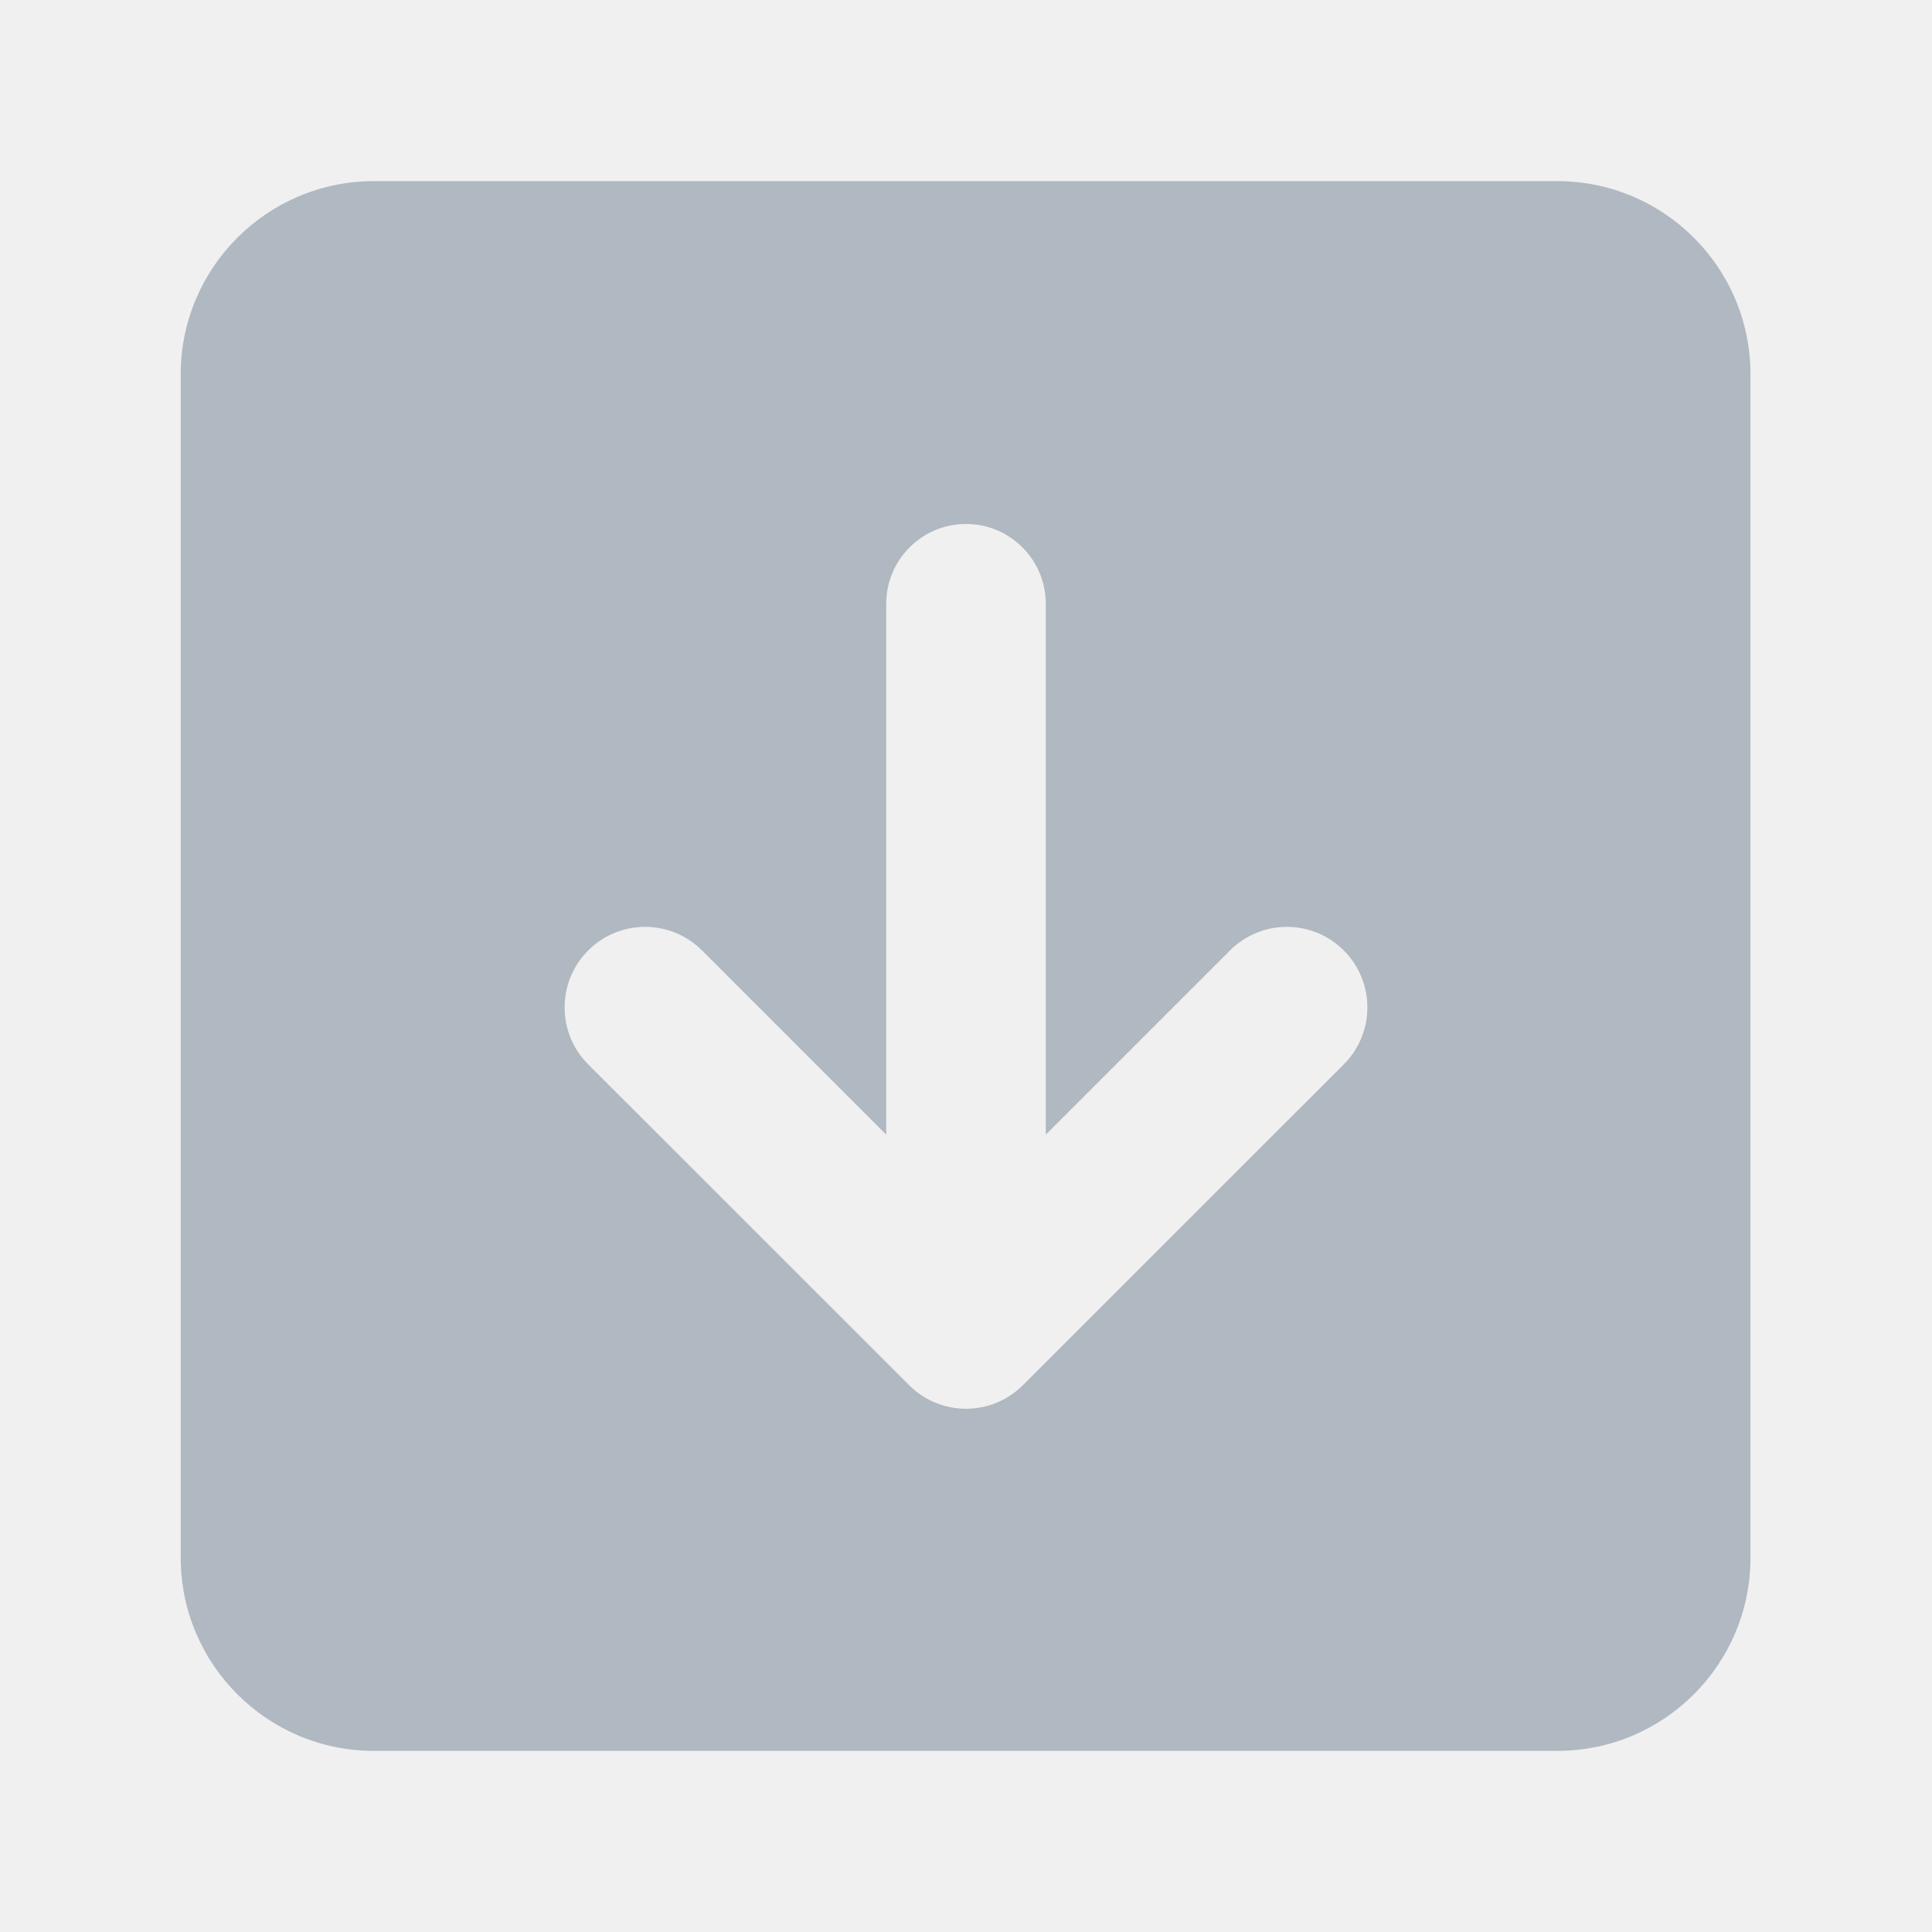
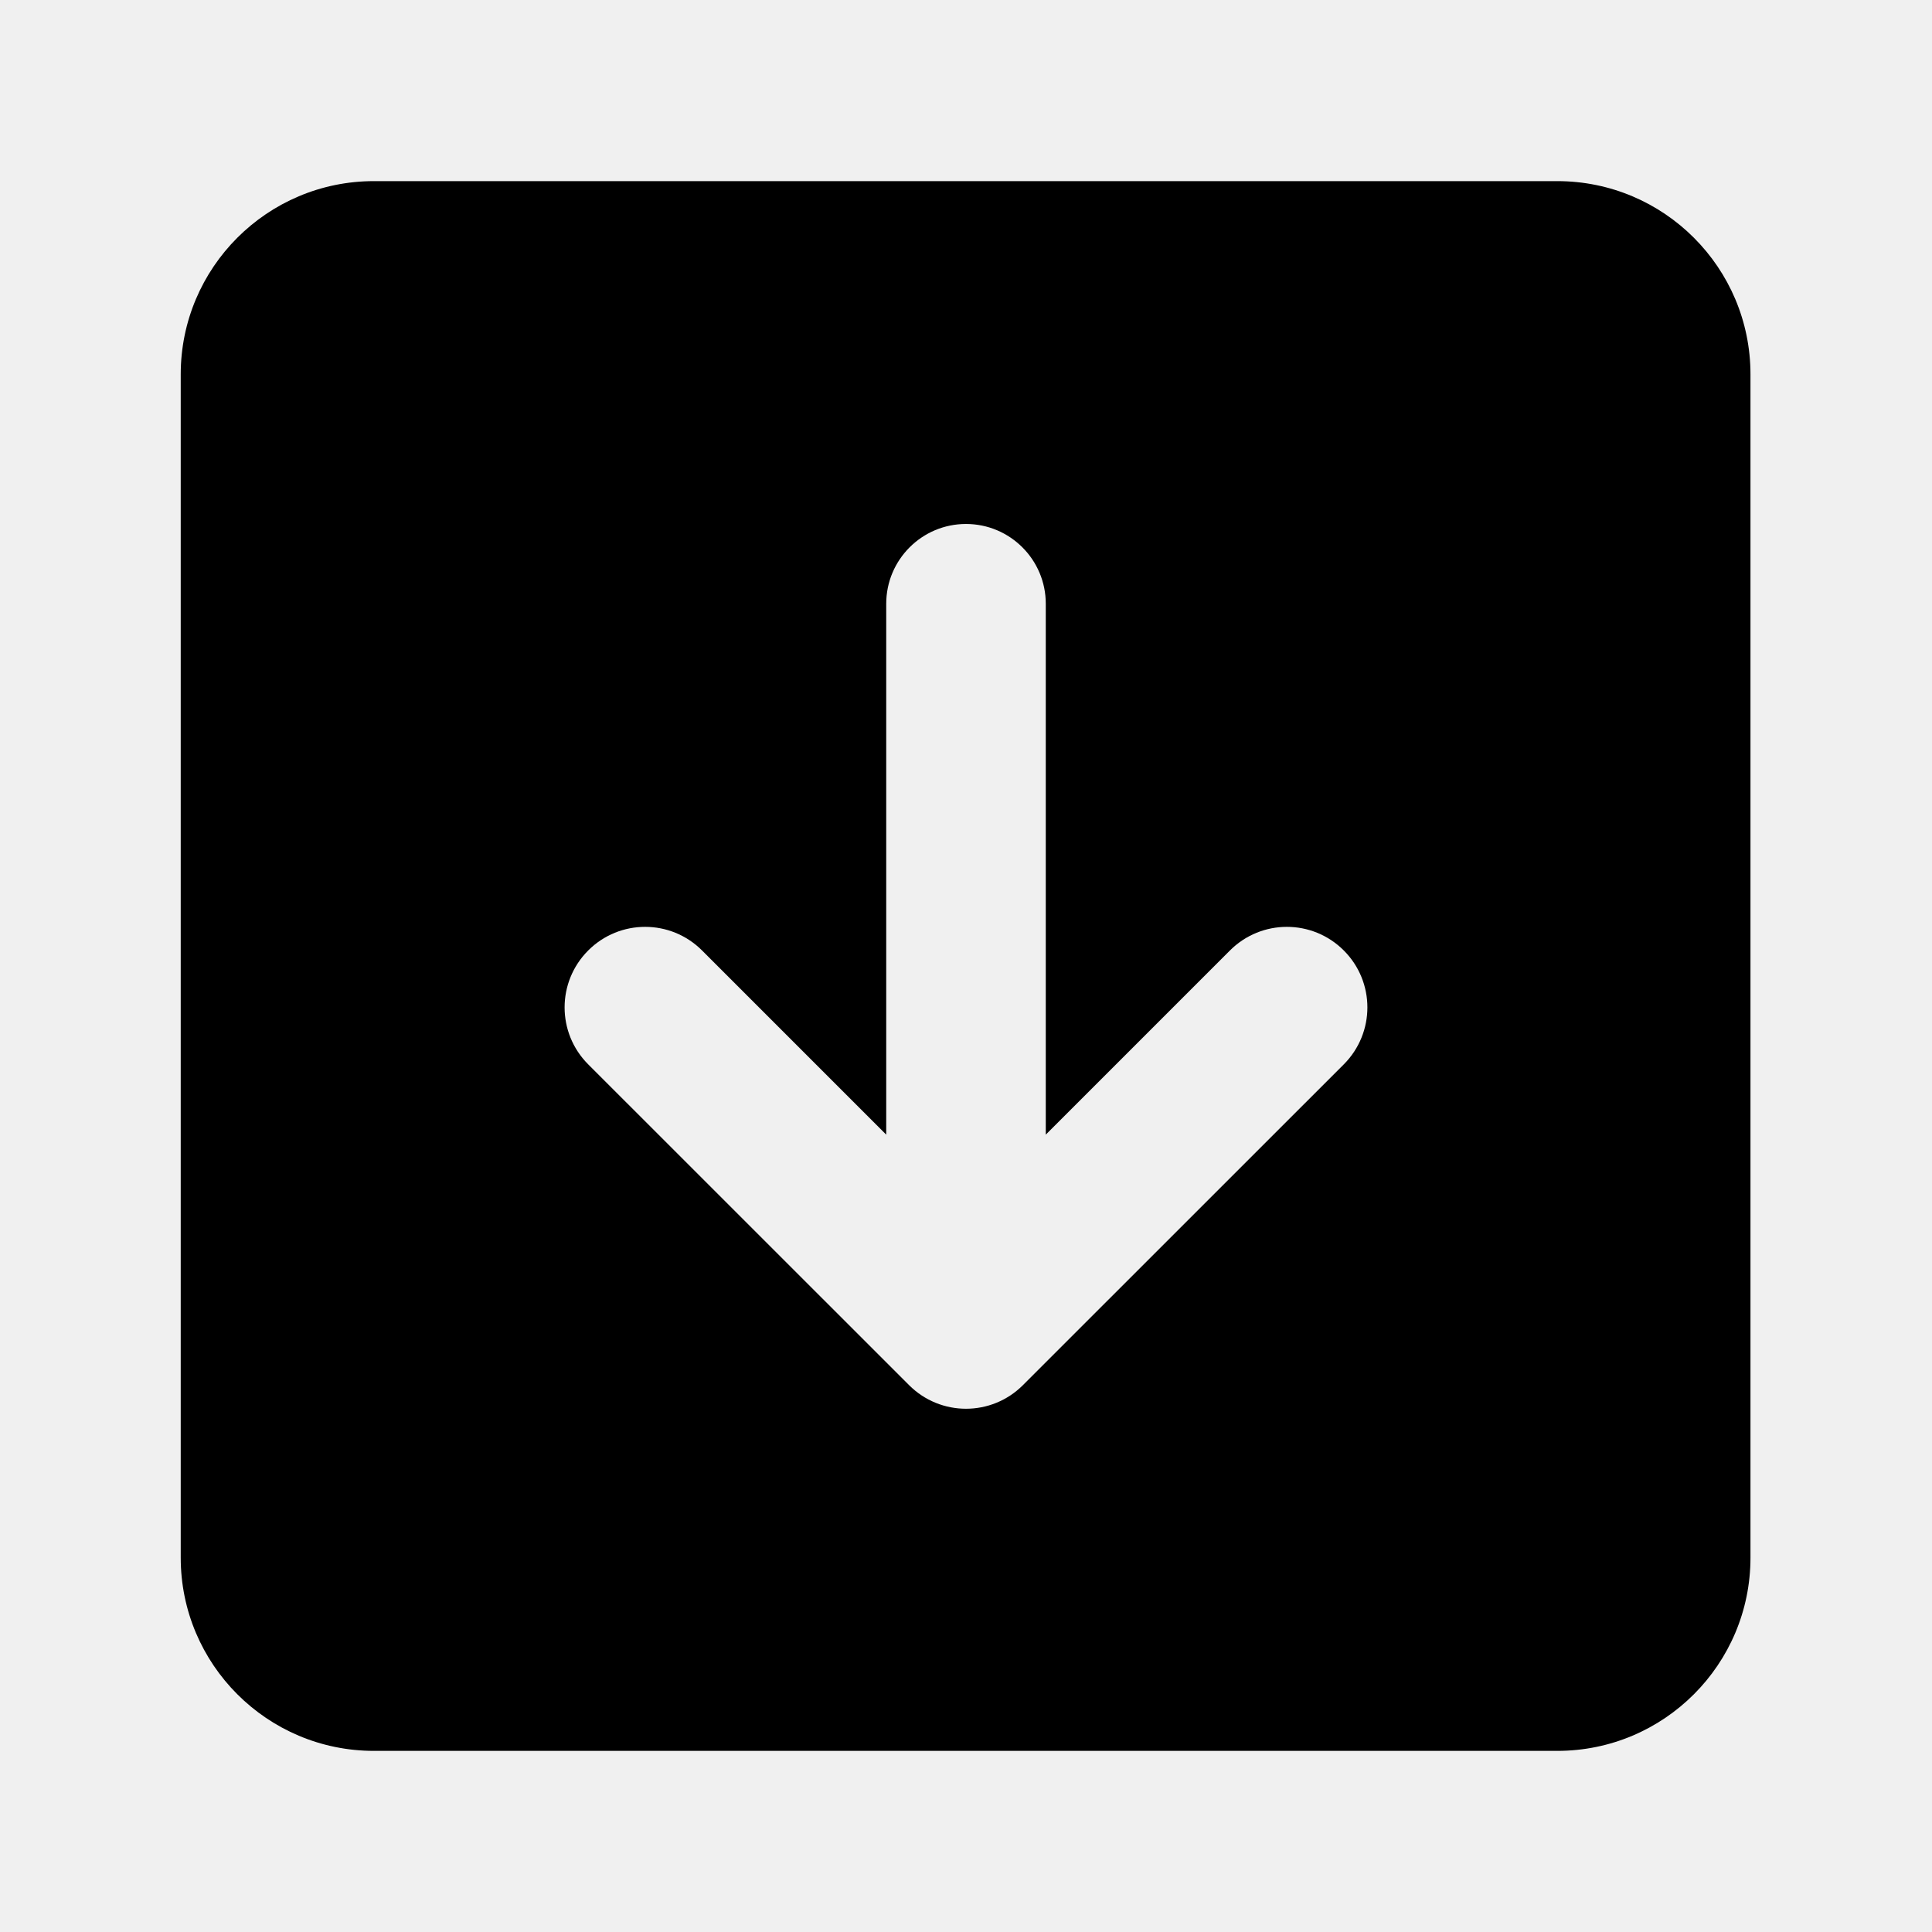
<svg xmlns="http://www.w3.org/2000/svg" width="24" height="24" viewBox="0 0 24 24" fill="none">
  <g clip-path="url(#clip0_4130_3939)">
-     <path d="M19.345 2.25H4.645C3.32 2.25 2.245 3.325 2.245 4.65V19.35C2.245 20.675 3.32 21.75 4.645 21.75H19.345C20.671 21.75 21.745 20.675 21.745 19.35V4.65C21.745 3.325 20.67 2.25 19.345 2.25ZM16.693 13.222L12.707 17.207C12.512 17.402 12.256 17.5 12 17.5C11.744 17.5 11.488 17.402 11.293 17.207L7.307 13.222C6.916 12.831 6.916 12.198 7.307 11.807C7.698 11.416 8.33 11.416 8.721 11.807L11.009 14.095V7.5C11.009 6.953 11.453 6.509 12 6.509C12.547 6.509 12.991 6.953 12.991 7.5V14.095L15.279 11.807C15.67 11.416 16.302 11.416 16.693 11.807C17.084 12.198 17.084 12.83 16.693 13.222Z" fill="#B0B8C1" />
+     <path d="M19.345 2.25H4.645C3.32 2.25 2.245 3.325 2.245 4.65V19.35C2.245 20.675 3.32 21.75 4.645 21.75H19.345C20.671 21.75 21.745 20.675 21.745 19.35V4.65C21.745 3.325 20.67 2.25 19.345 2.25ZM16.693 13.222L12.707 17.207C12.512 17.402 12.256 17.5 12 17.5C11.744 17.5 11.488 17.402 11.293 17.207L7.307 13.222C6.916 12.831 6.916 12.198 7.307 11.807C7.698 11.416 8.33 11.416 8.721 11.807L11.009 14.095V7.5C11.009 6.953 11.453 6.509 12 6.509C12.547 6.509 12.991 6.953 12.991 7.5V14.095L15.279 11.807C15.67 11.416 16.302 11.416 16.693 11.807C17.084 12.198 17.084 12.83 16.693 13.222Z" fill="#000000" />
  </g>
  <defs>
    <clipPath id="clip0_4130_3939">
-       <rect width="24" height="24" fill="white" />
+       <rect width="24" height="24" fill="#000000" />
    </clipPath>
  </defs>
</svg>
